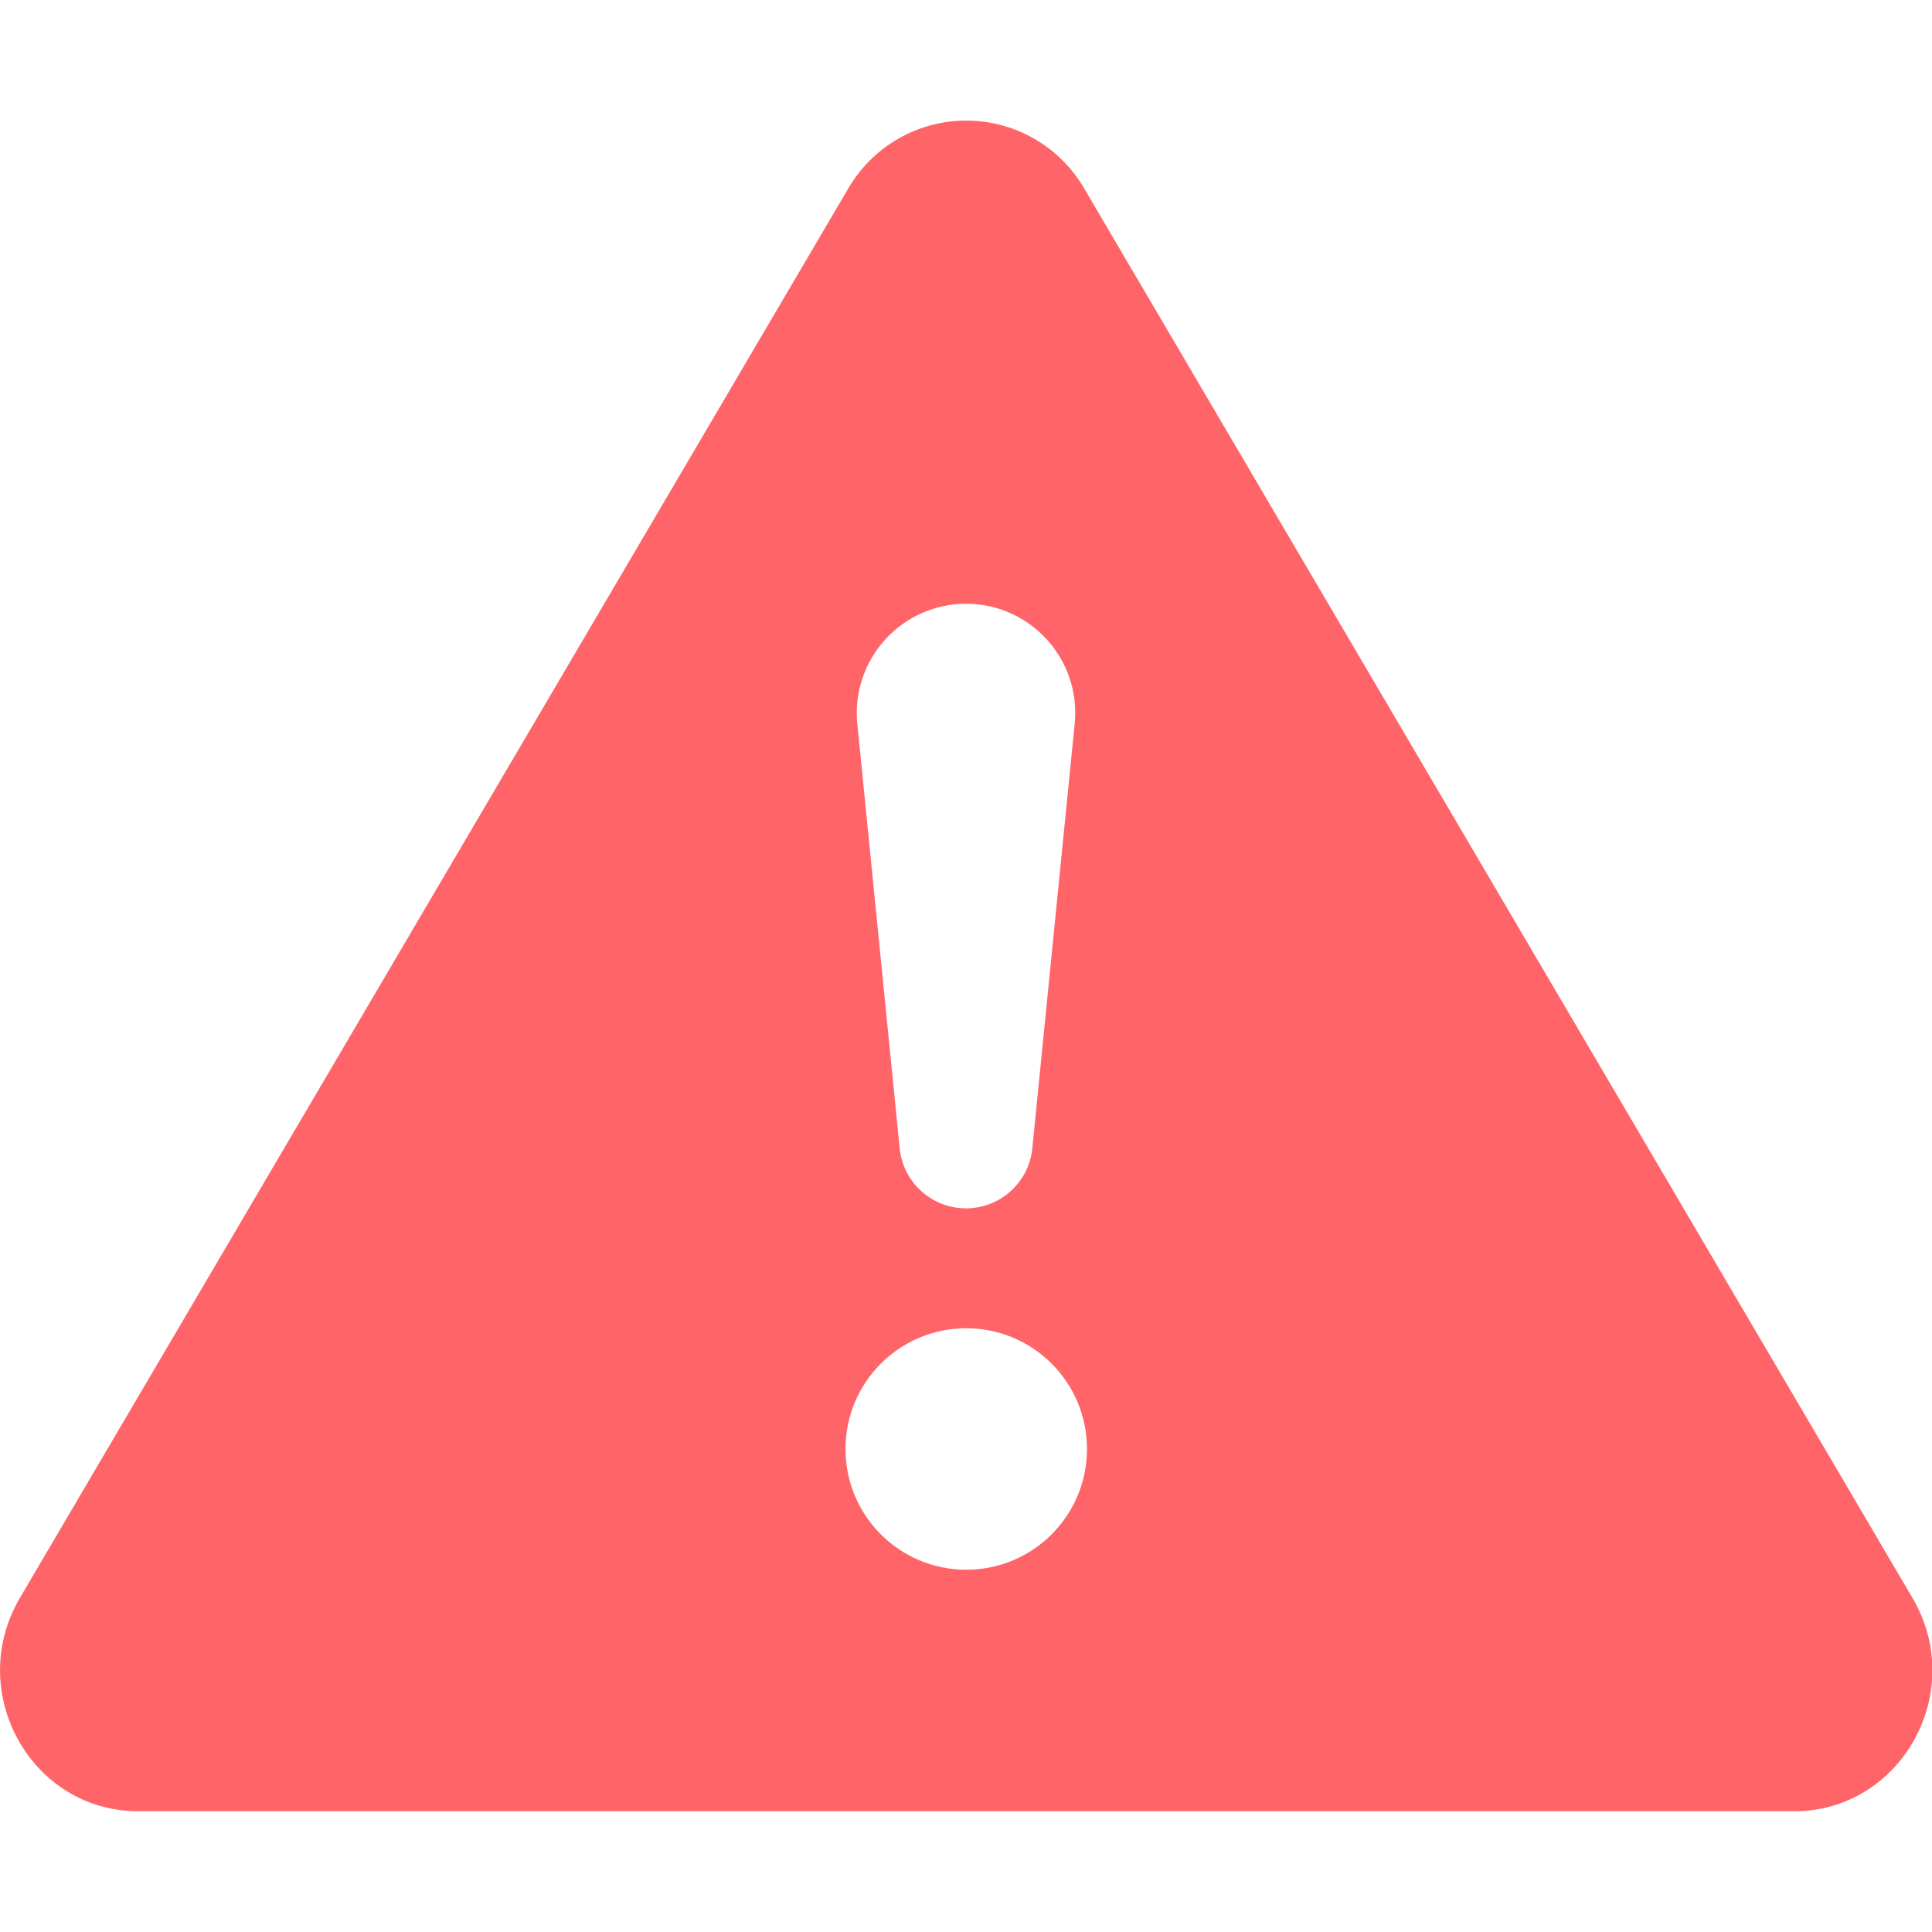
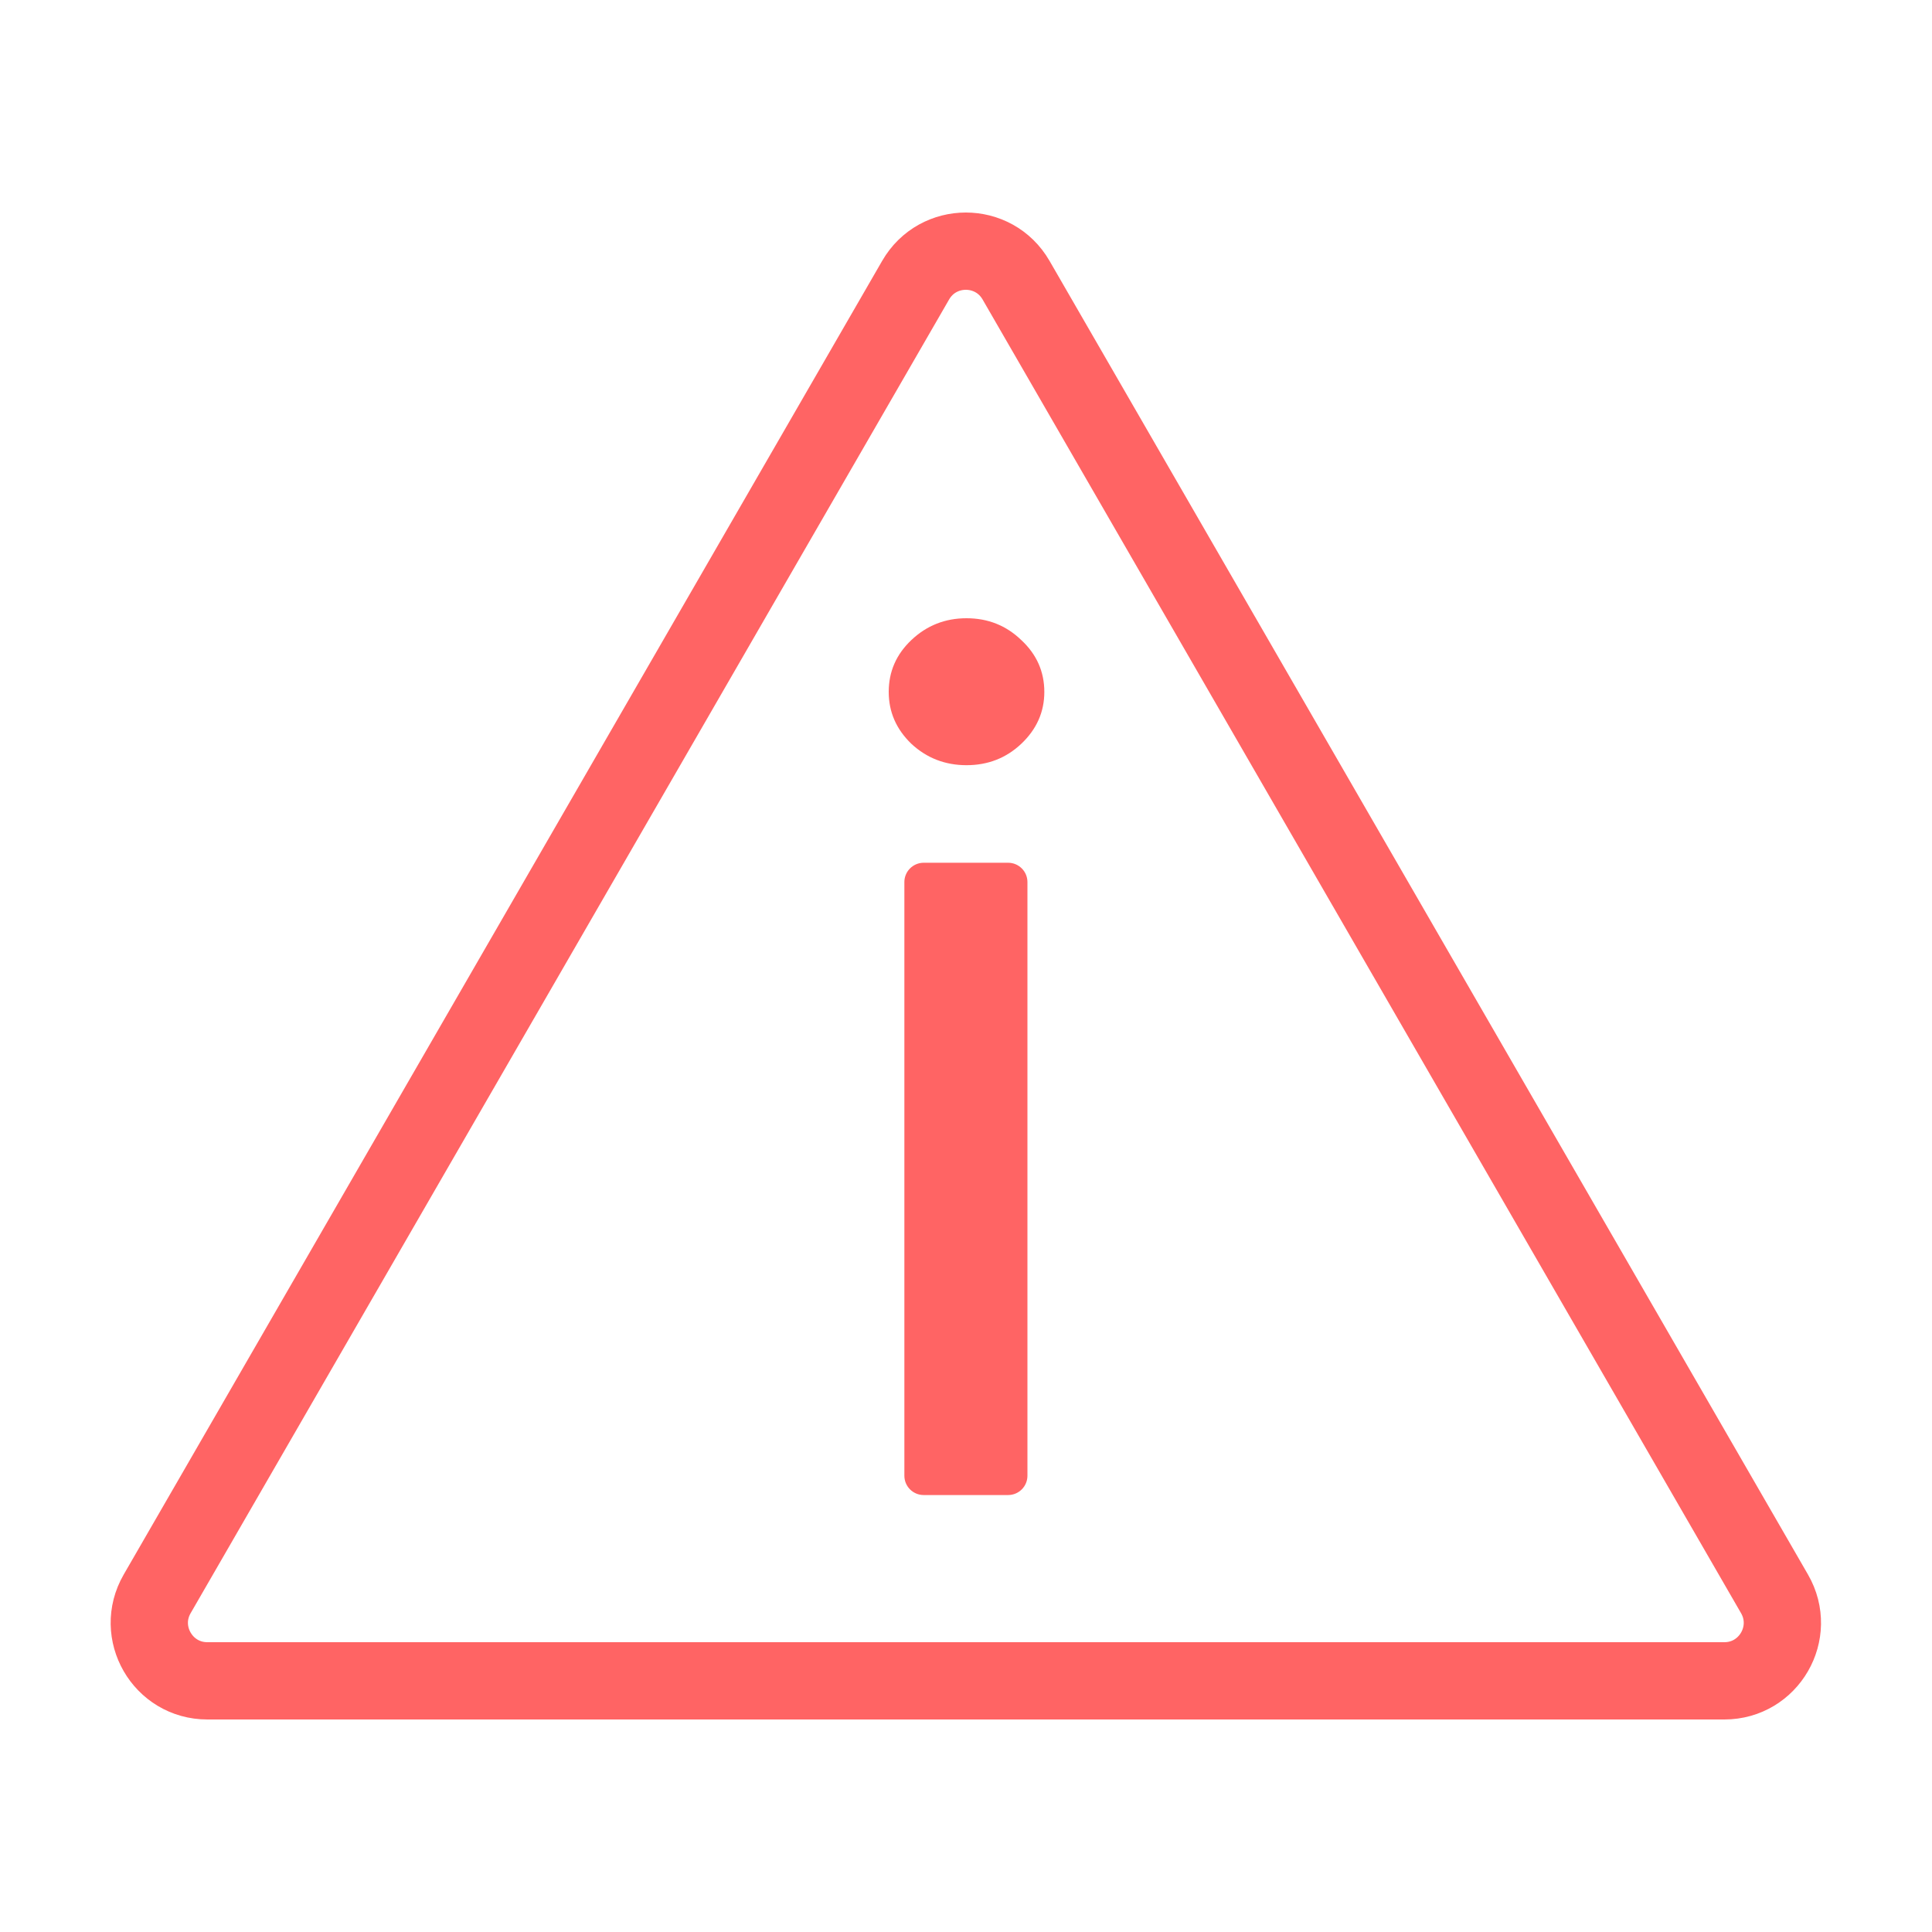
- <svg xmlns="http://www.w3.org/2000/svg" width="16" height="16" fill="#ff6469" class="bi bi-exclamation-triangle-fill" viewBox="0 0 16 16">
-   <path d="M8.982 1.566a1.13 1.13 0 0 0-1.96 0L.165 13.233c-.457.778.091 1.767.98 1.767h13.713c.889 0 1.438-.99.98-1.767L8.982 1.566zM8 5c.535 0 .954.462.9.995l-.35 3.507a.552.552 0 0 1-1.1 0L7.1 5.995A.905.905 0 0 1 8 5zm.002 6a1 1 0 1 1 0 2 1 1 0 0 1 0-2z" />
+ <svg xmlns="http://www.w3.org/2000/svg" width="100" height="100" viewBox="0 0 100 100" fill="none">
+   <path d="M47.81 77.383C47.257 77.383 46.81 76.936 46.81 76.383V45.656C46.81 45.104 47.257 44.656 47.81 44.656H52.18C52.733 44.656 53.18 45.104 53.18 45.656V76.383C53.18 76.936 52.733 77.383 52.18 77.383H47.81ZM50.027 39.606C48.919 39.606 47.967 39.237 47.172 38.499C46.391 37.746 46 36.851 46 35.814C46 34.763 46.391 33.868 47.172 33.129C47.967 32.376 48.919 32 50.027 32C51.135 32 52.08 32.376 52.861 33.129C53.656 33.868 54.054 34.763 54.054 35.814C54.054 36.851 53.656 37.746 52.861 38.499C52.08 39.237 51.135 39.606 50.027 39.606Z" fill="#FF6464" />
+   <path d="M91.85 82.5L52.59 14.5C51.435 12.5 48.548 12.5 47.394 14.5L8.134 82.5C6.979 84.5 8.423 87 10.732 87H89.252C91.561 87 93.004 84.5 91.85 82.5Z" stroke="#FF6464" stroke-width="4" />
</svg>
